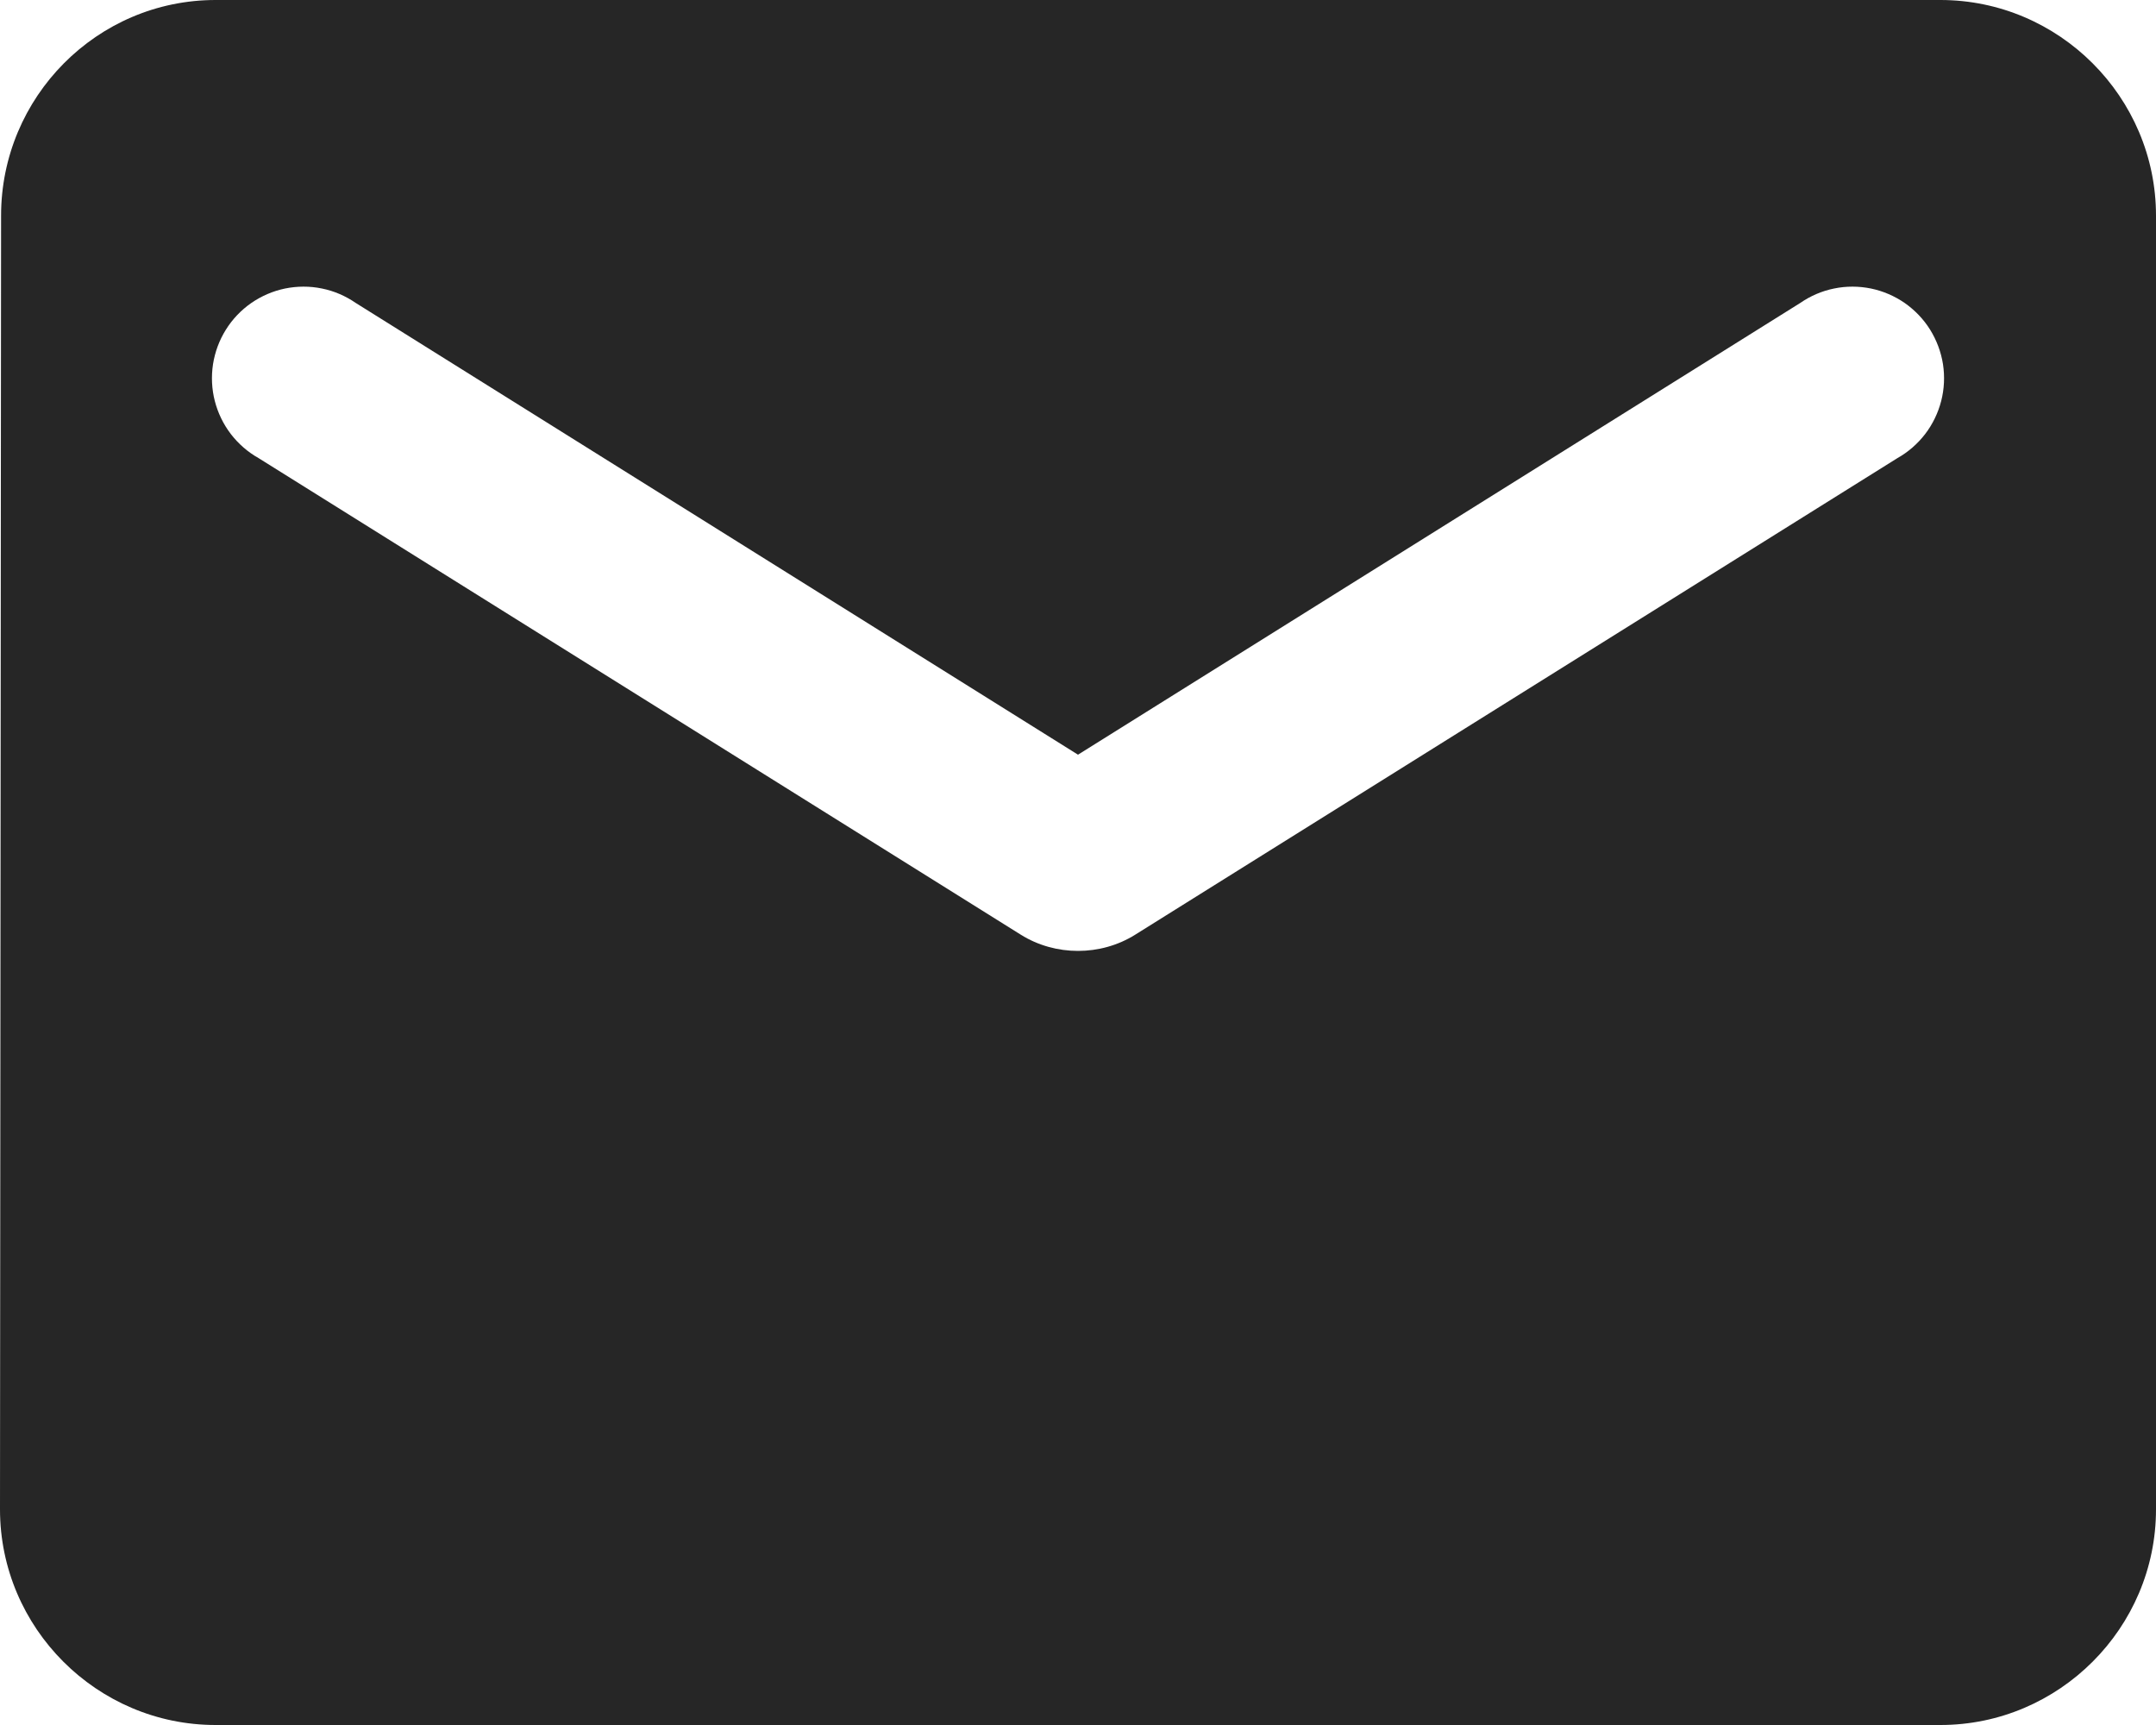
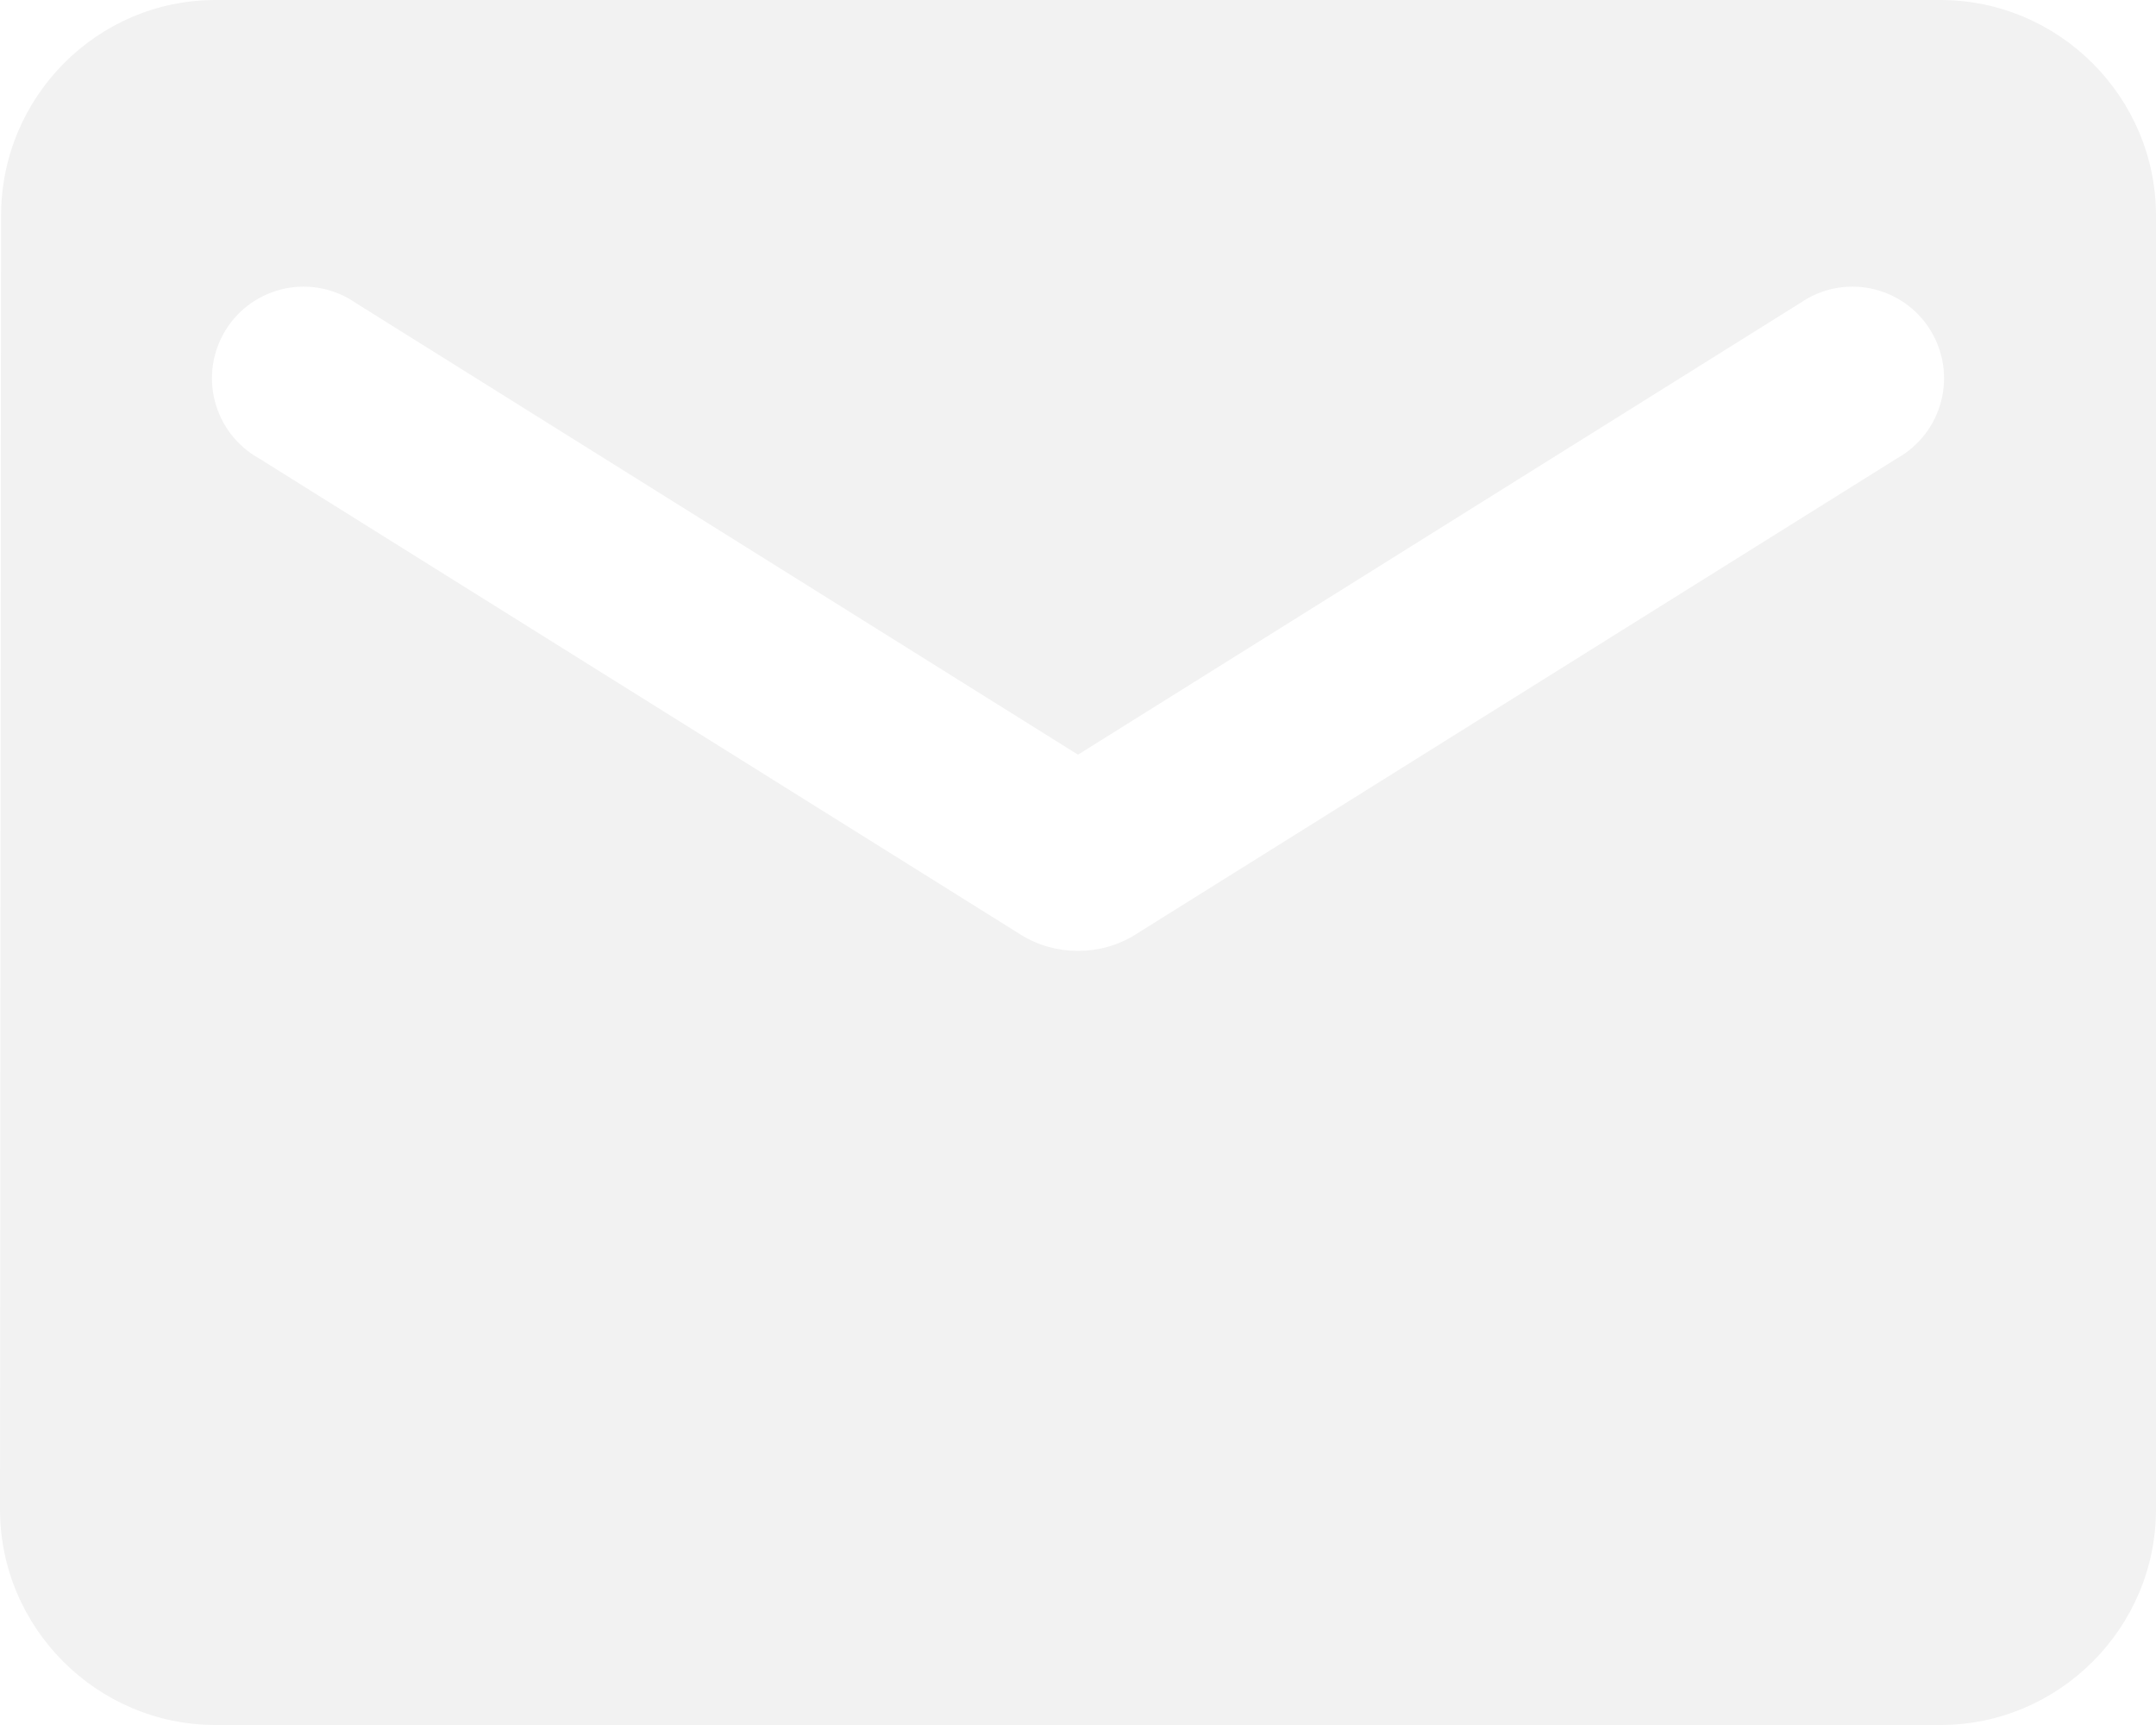
<svg xmlns="http://www.w3.org/2000/svg" width="30" height="24" viewBox="0 0 30 24" fill="none">
-   <path d="M27 0H3C1.35 0 0.015 1.35 0.015 3L0 21C0 22.65 1.35 24 3 24H27C28.65 24 30 22.65 30 21V3C30 1.35 28.65 0 27 0ZM26.4 6.375L15.795 13.005C15.315 13.305 14.685 13.305 14.205 13.005L3.6 6.375C3.45 6.291 3.318 6.176 3.213 6.04C3.108 5.903 3.032 5.746 2.989 5.579C2.946 5.412 2.938 5.238 2.964 5.067C2.991 4.897 3.051 4.734 3.143 4.587C3.234 4.441 3.354 4.315 3.496 4.216C3.638 4.118 3.798 4.049 3.967 4.014C4.136 3.98 4.31 3.979 4.479 4.014C4.648 4.048 4.808 4.117 4.95 4.215L15 10.5L25.05 4.215C25.192 4.117 25.352 4.048 25.521 4.014C25.69 3.979 25.864 3.98 26.033 4.014C26.202 4.049 26.362 4.118 26.504 4.216C26.645 4.315 26.766 4.441 26.857 4.587C26.948 4.734 27.009 4.897 27.036 5.067C27.062 5.238 27.054 5.412 27.011 5.579C26.968 5.746 26.892 5.903 26.787 6.04C26.682 6.176 26.55 6.291 26.4 6.375Z" fill="#262626" />
+   <path d="M27 0H3C1.35 0 0.015 1.35 0.015 3L0 21C0 22.65 1.35 24 3 24H27C28.65 24 30 22.65 30 21V3C30 1.35 28.65 0 27 0ZM26.4 6.375L15.795 13.005C15.315 13.305 14.685 13.305 14.205 13.005L3.6 6.375C3.45 6.291 3.318 6.176 3.213 6.04C3.108 5.903 3.032 5.746 2.989 5.579C2.946 5.412 2.938 5.238 2.964 5.067C2.991 4.897 3.051 4.734 3.143 4.587C3.234 4.441 3.354 4.315 3.496 4.216C3.638 4.118 3.798 4.049 3.967 4.014C4.136 3.98 4.31 3.979 4.479 4.014C4.648 4.048 4.808 4.117 4.95 4.215L15 10.5L25.05 4.215C25.192 4.117 25.352 4.048 25.521 4.014C25.69 3.979 25.864 3.98 26.033 4.014C26.202 4.049 26.362 4.118 26.504 4.216C26.645 4.315 26.766 4.441 26.857 4.587C26.948 4.734 27.009 4.897 27.036 5.067C27.062 5.238 27.054 5.412 27.011 5.579C26.968 5.746 26.892 5.903 26.787 6.04C26.682 6.176 26.55 6.291 26.4 6.375Z" fill="#F2F2F2" />
</svg>
